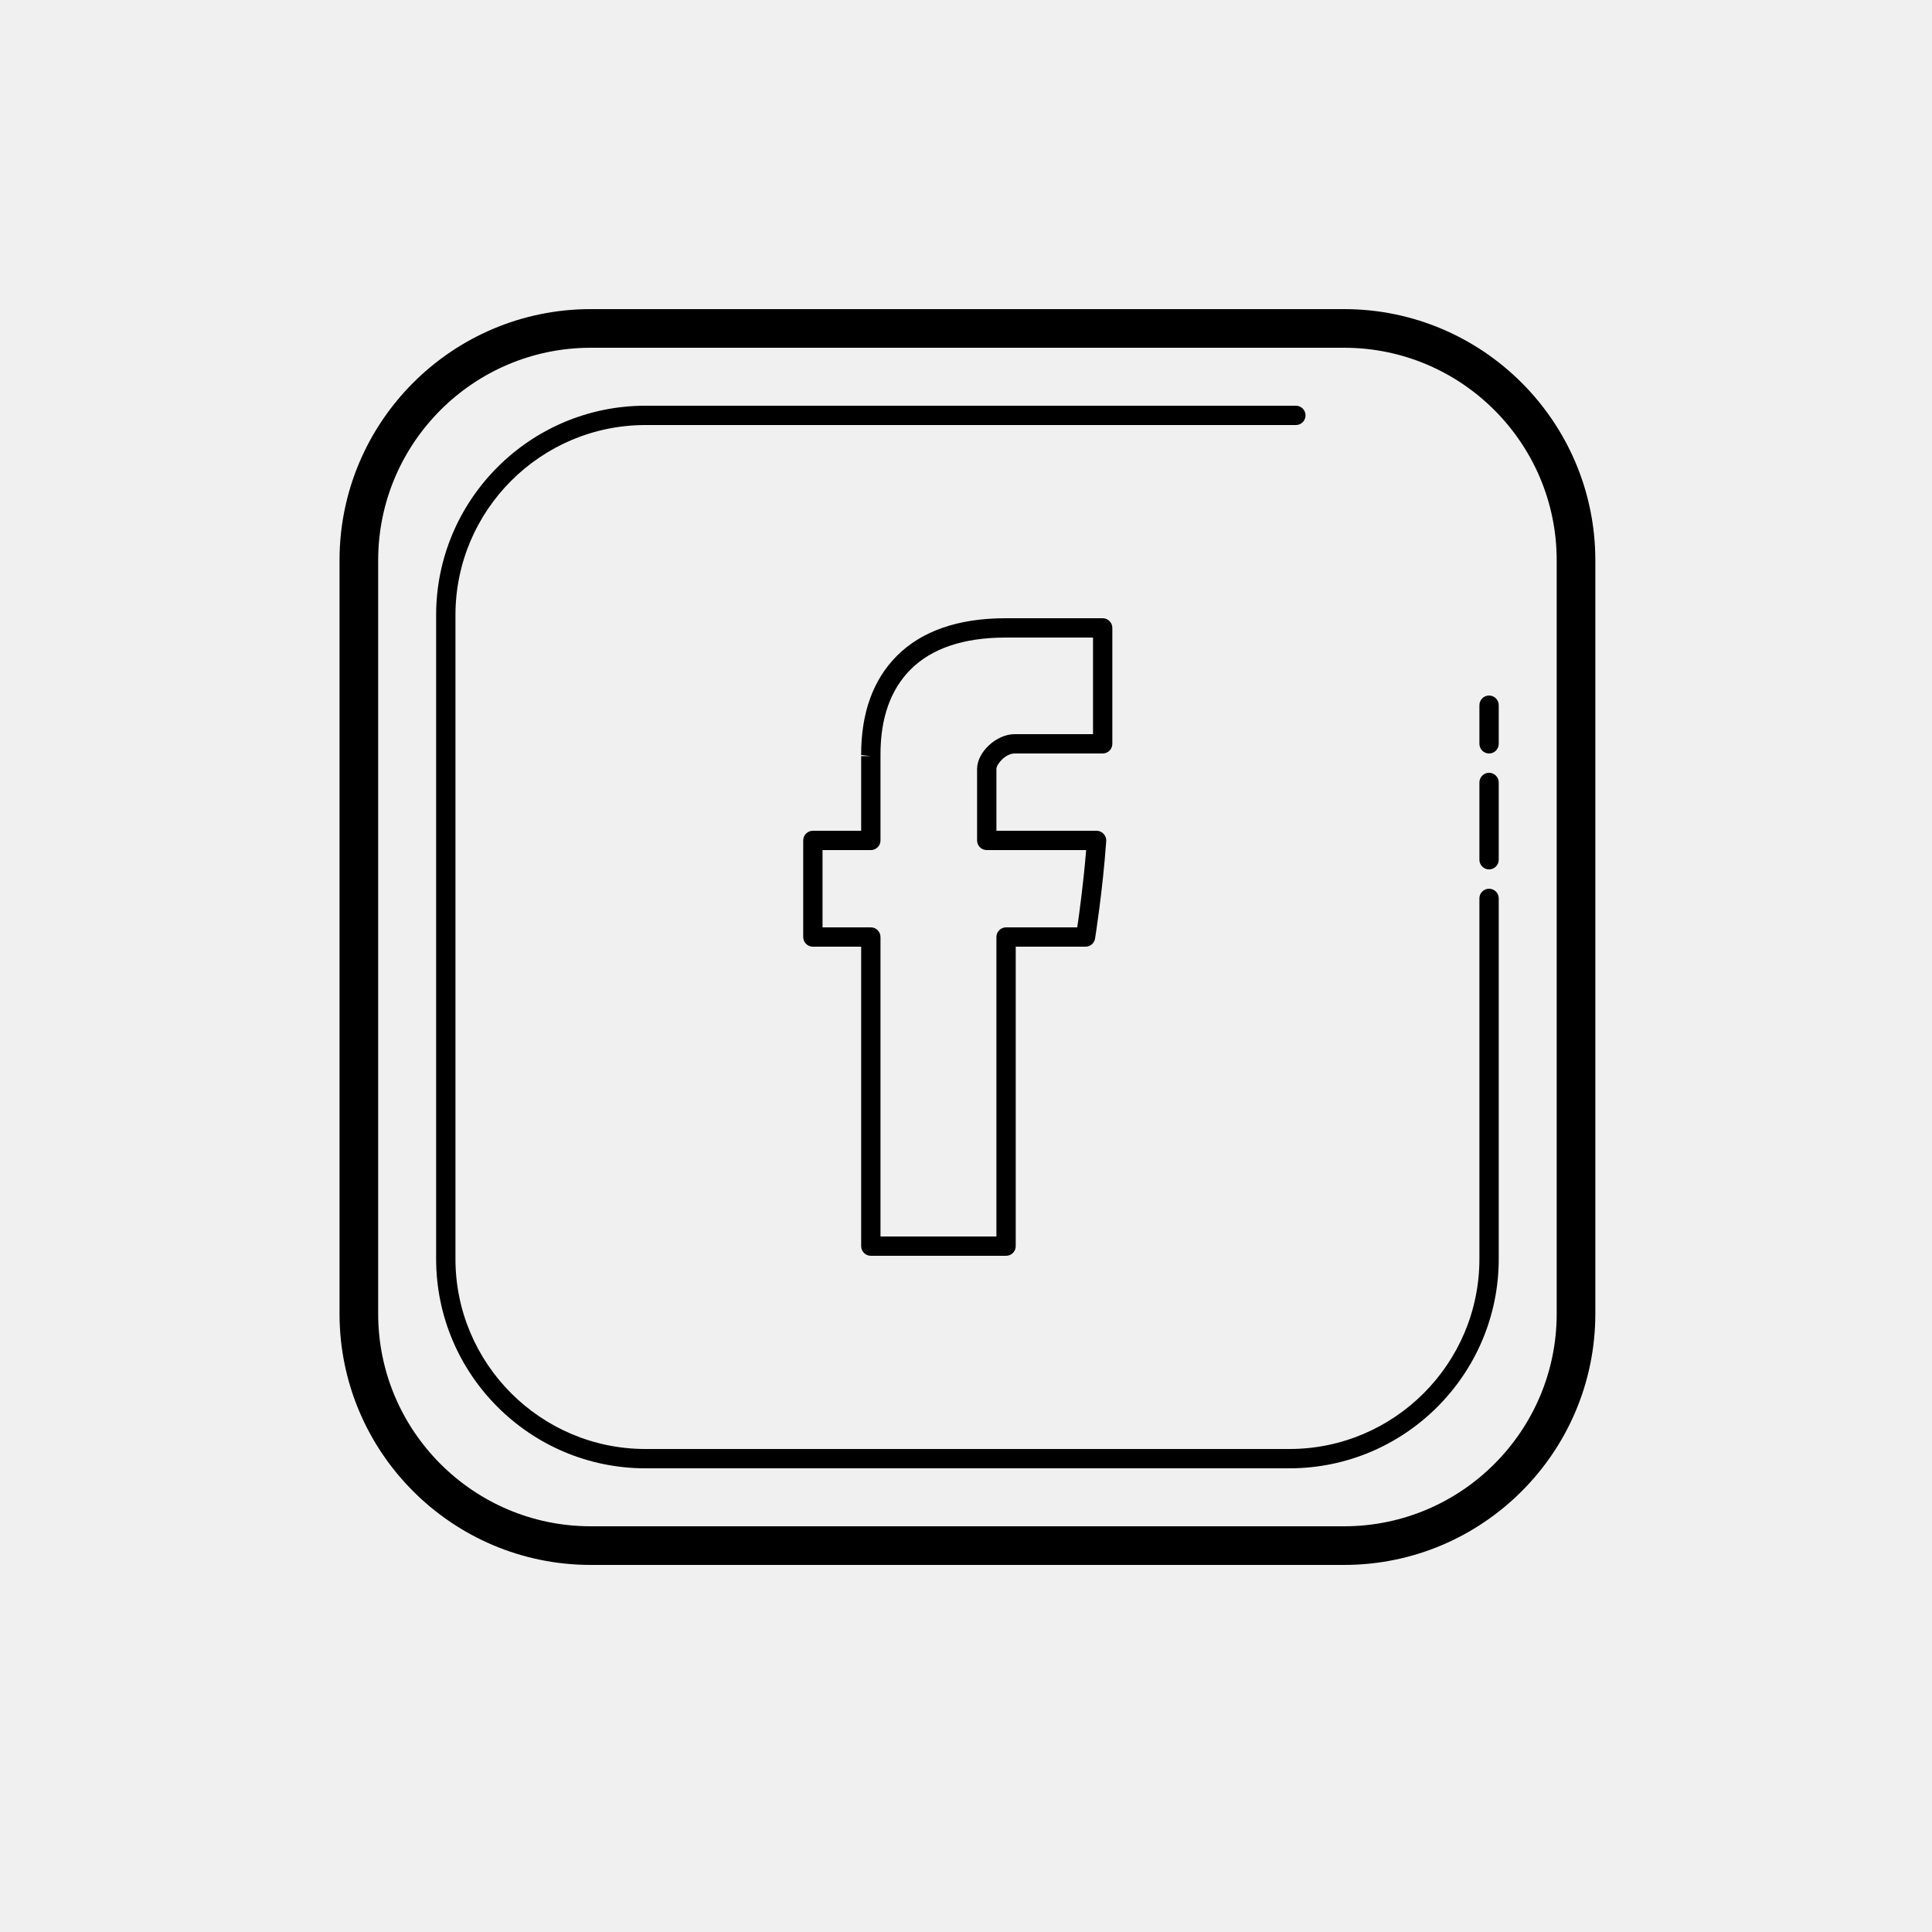
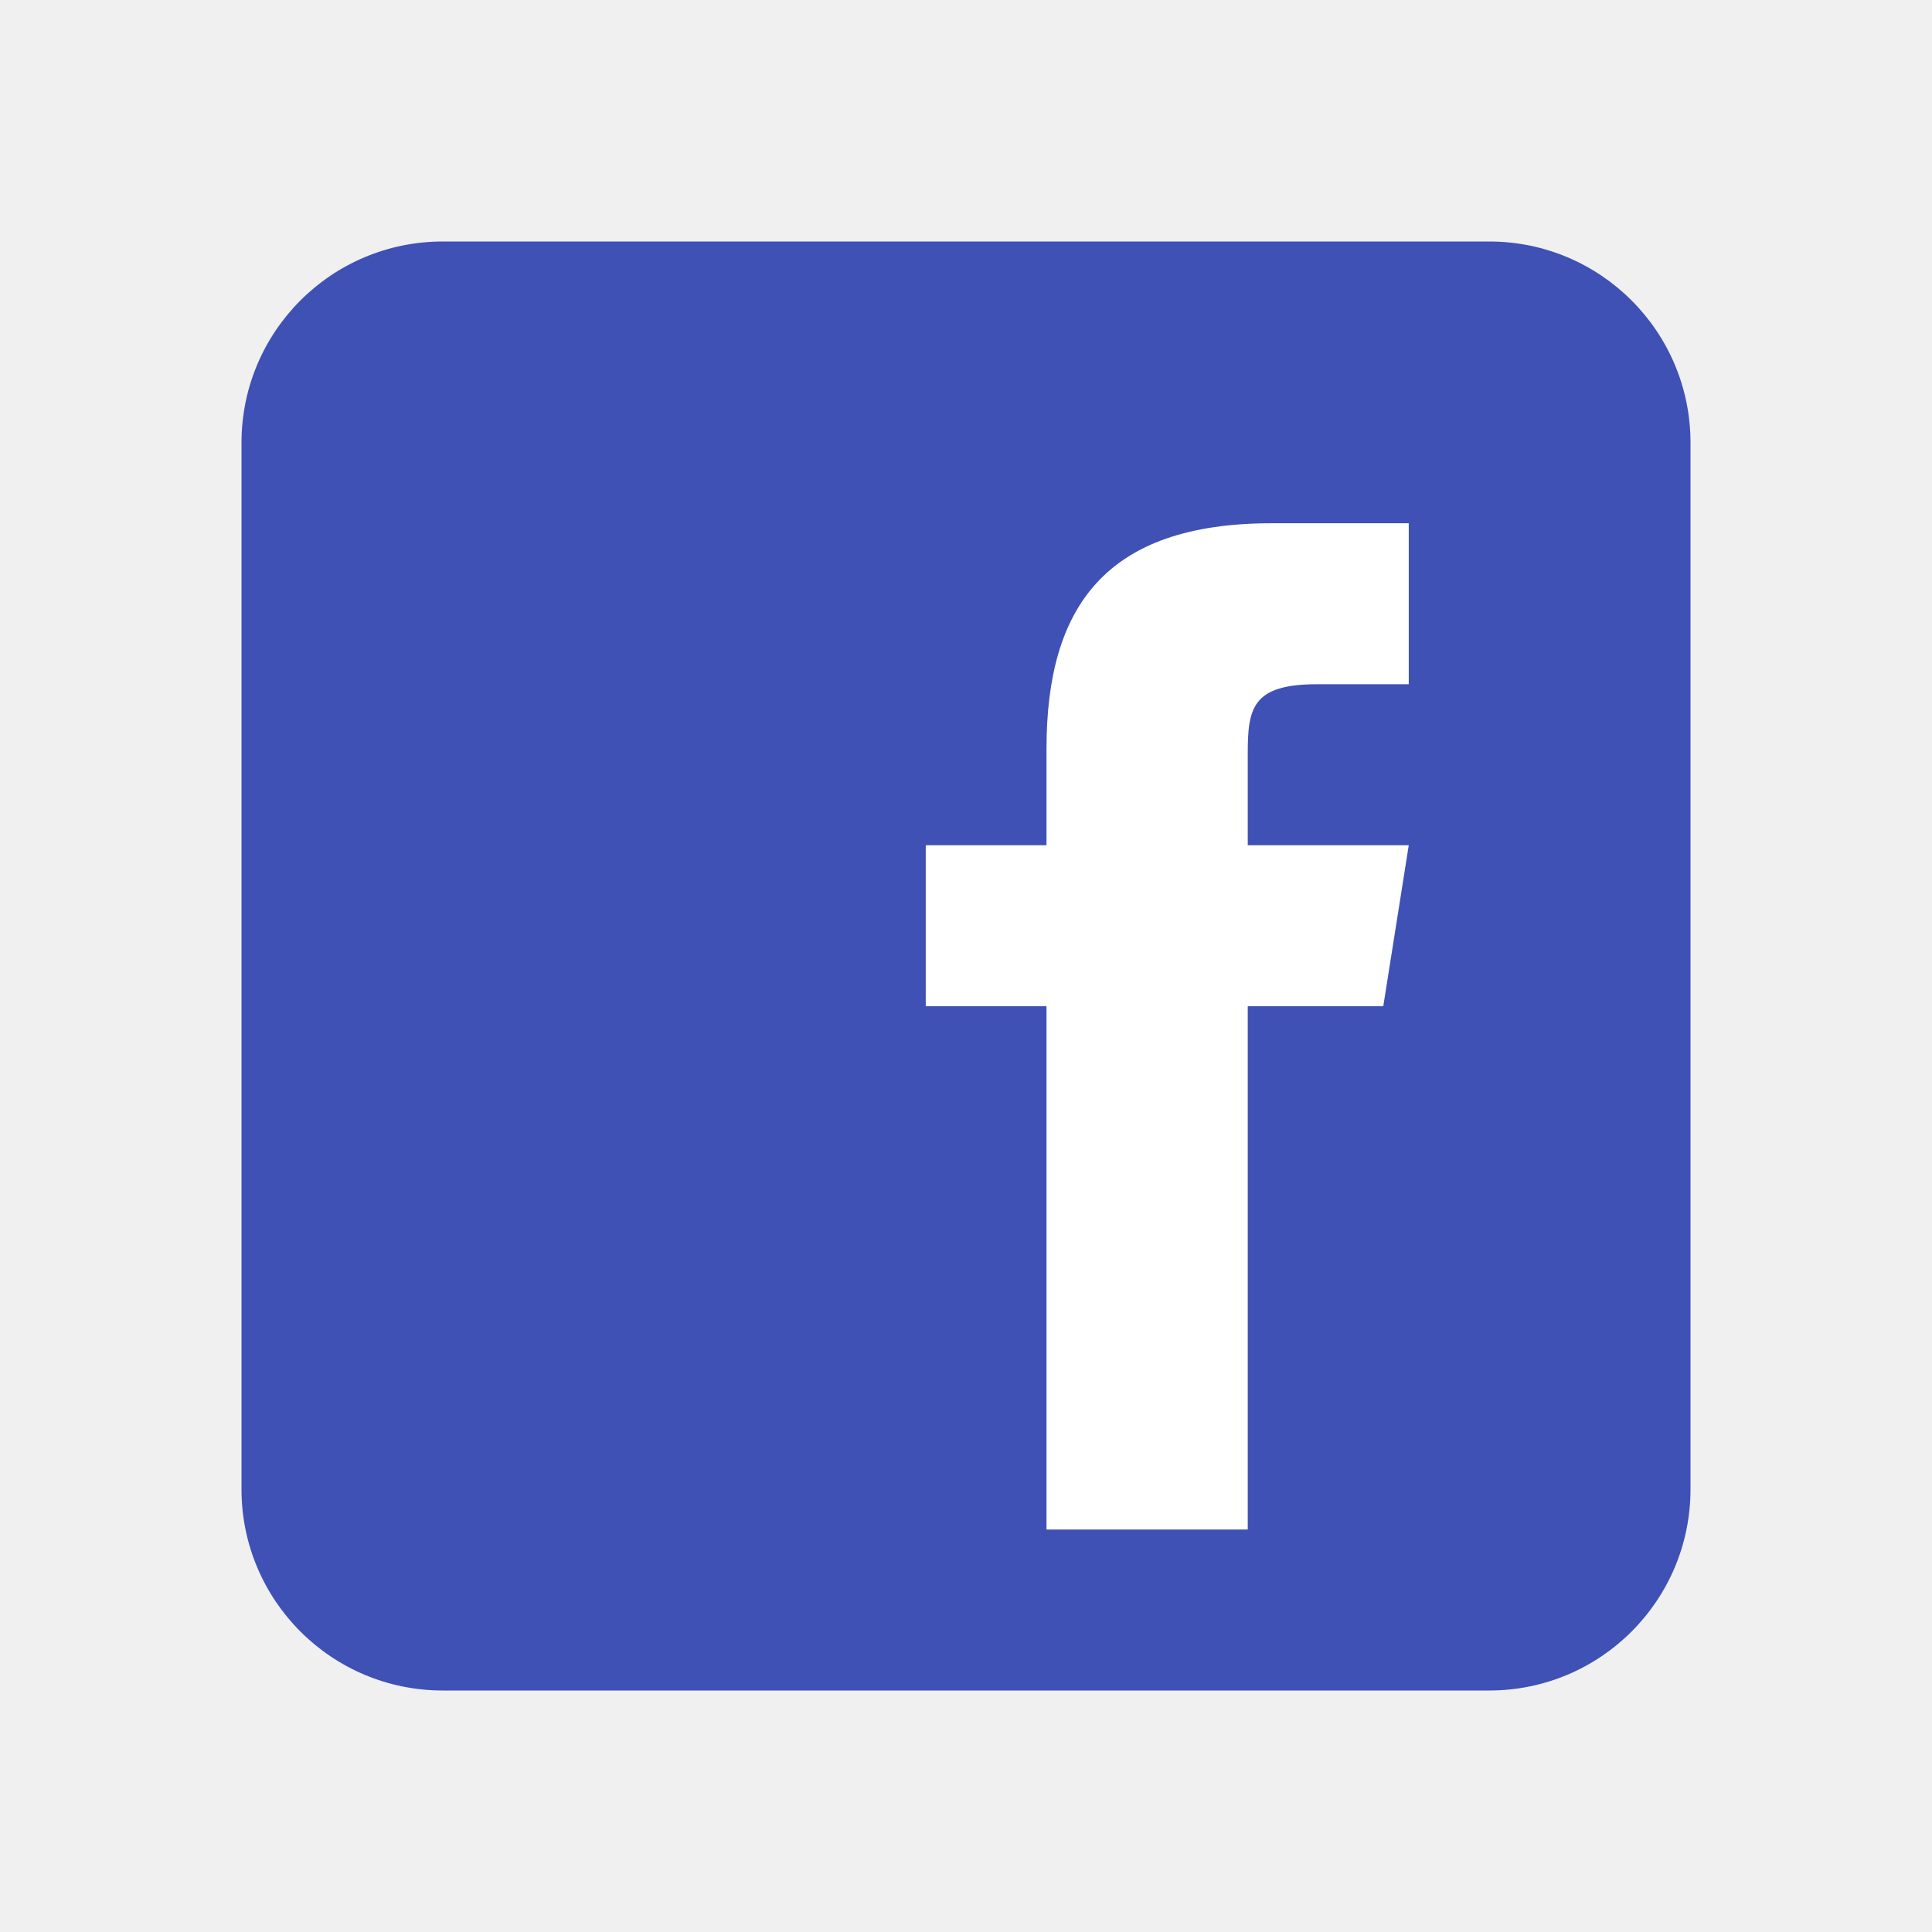
- <svg xmlns="http://www.w3.org/2000/svg" viewBox="0 0 100 100">
-   <path d="M 30.574 16 C 23.406 16 17.574 21.832 17.574 29 L 17.574 68 C 17.574 75.168 23.406 81 30.574 81 L 69.574 81 C 76.742 81 82.574 75.168 82.574 68 L 82.574 29 C 82.574 21.832 76.742 16 69.574 16 L 30.574 16 z M 30.574 18 L 69.574 18 C 75.639 18 80.574 22.935 80.574 29 L 80.574 68 C 80.574 74.065 75.639 79 69.574 79 L 30.574 79 C 24.509 79 19.574 74.065 19.574 68 L 19.574 29 C 19.574 22.935 24.509 18 30.574 18 z M 33.412 21 C 27.436 21 22.574 25.862 22.574 31.838 L 22.574 65.162 C 22.574 71.138 27.436 76 33.412 76 L 66.738 76 C 72.714 76 77.574 71.138 77.574 65.162 L 77.574 46.5 C 77.574 46.224 77.35 46 77.074 46 C 76.798 46 76.574 46.224 76.574 46.5 L 76.574 65.162 C 76.574 70.586 72.162 75 66.738 75 L 33.412 75 C 27.988 75 23.574 70.586 23.574 65.162 L 23.574 31.838 C 23.574 26.414 27.988 22 33.412 22 L 67.074 22 C 67.35 22 67.574 21.776 67.574 21.5 C 67.574 21.224 67.35 21 67.074 21 L 33.412 21 z M 52.039 32 C 49.596 32.002 47.704 32.659 46.418 33.951 C 45.188 35.187 44.566 36.913 44.574 39.08 L 45.074 39.137 L 44.574 39.137 L 44.574 43 L 42.074 43 C 41.798 43 41.574 43.224 41.574 43.5 L 41.574 48.5 C 41.574 48.776 41.798 49 42.074 49 L 44.574 49 L 44.574 64.5 C 44.574 64.776 44.798 65 45.074 65 L 52.074 65 C 52.35 65 52.574 64.776 52.574 64.5 L 52.574 49 L 56.188 49 C 56.432 49 56.641 48.822 56.68 48.58 C 56.684 48.556 57.073 46.14 57.258 43.535 C 57.268 43.396 57.217 43.261 57.123 43.16 C 57.029 43.058 56.897 43 56.758 43 L 51.574 43 L 51.574 39.801 C 51.575 39.55 52.048 39 52.518 39 L 57.074 39 C 57.35 39 57.574 38.776 57.574 38.5 L 57.574 32.5 C 57.574 32.224 57.35 32 57.074 32 L 52.039 32 z M 52.039 33 L 56.574 33 L 56.574 38 L 52.518 38 C 51.574 38 50.574 38.926 50.574 39.801 L 50.574 43.5 C 50.574 43.776 50.797 44 51.074 44 L 56.219 44 C 56.078 45.718 55.865 47.279 55.758 48 L 52.074 48 C 51.798 48 51.574 48.224 51.574 48.5 L 51.574 64 L 45.574 64 L 45.574 48.5 C 45.574 48.224 45.35 48 45.074 48 L 42.574 48 L 42.574 44 L 45.074 44 C 45.35 44 45.574 43.776 45.574 43.5 L 45.574 39.137 L 45.574 39.076 C 45.567 37.184 46.091 35.699 47.127 34.658 C 48.22 33.56 49.871 33.003 52.039 33 z M 77.074 36 C 76.798 36 76.574 36.224 76.574 36.5 L 76.574 38.5 C 76.574 38.776 76.798 39 77.074 39 C 77.35 39 77.574 38.776 77.574 38.5 L 77.574 36.5 C 77.574 36.224 77.35 36 77.074 36 z M 77.074 40 C 76.798 40 76.574 40.224 76.574 40.5 L 76.574 44.5 C 76.574 44.776 76.798 45 77.074 45 C 77.35 45 77.574 44.776 77.574 44.5 L 77.574 40.5 C 77.574 40.224 77.35 40 77.074 40 z" />
+ <svg xmlns="http://www.w3.org/2000/svg" viewBox="0 0 48 48" version="1.1">
+   <g id="surface1">
+     <path style=" fill:#3F51B5;" d="M 42 37 C 42 39.762 39.762 42 37 42 L 11 42 C 8.238 42 6 39.762 6 37 L 6 11 C 6 8.238 8.238 6 11 6 L 37 6 C 39.762 6 42 8.238 42 11 Z " />
+     <path style=" fill:#FFFFFF;" d="M 34.367 25 L 31 25 L 31 38 L 26 38 L 26 25 L 23 25 L 23 21 L 26 21 L 26 18.59 C 26.004 15.082 27.461 13 31.594 13 L 35 13 L 35 17 L 32.715 17 C 31.105 17 31 17.602 31 18.723 L 31 21 L 35 21 Z " />
+   </g>
</svg>
